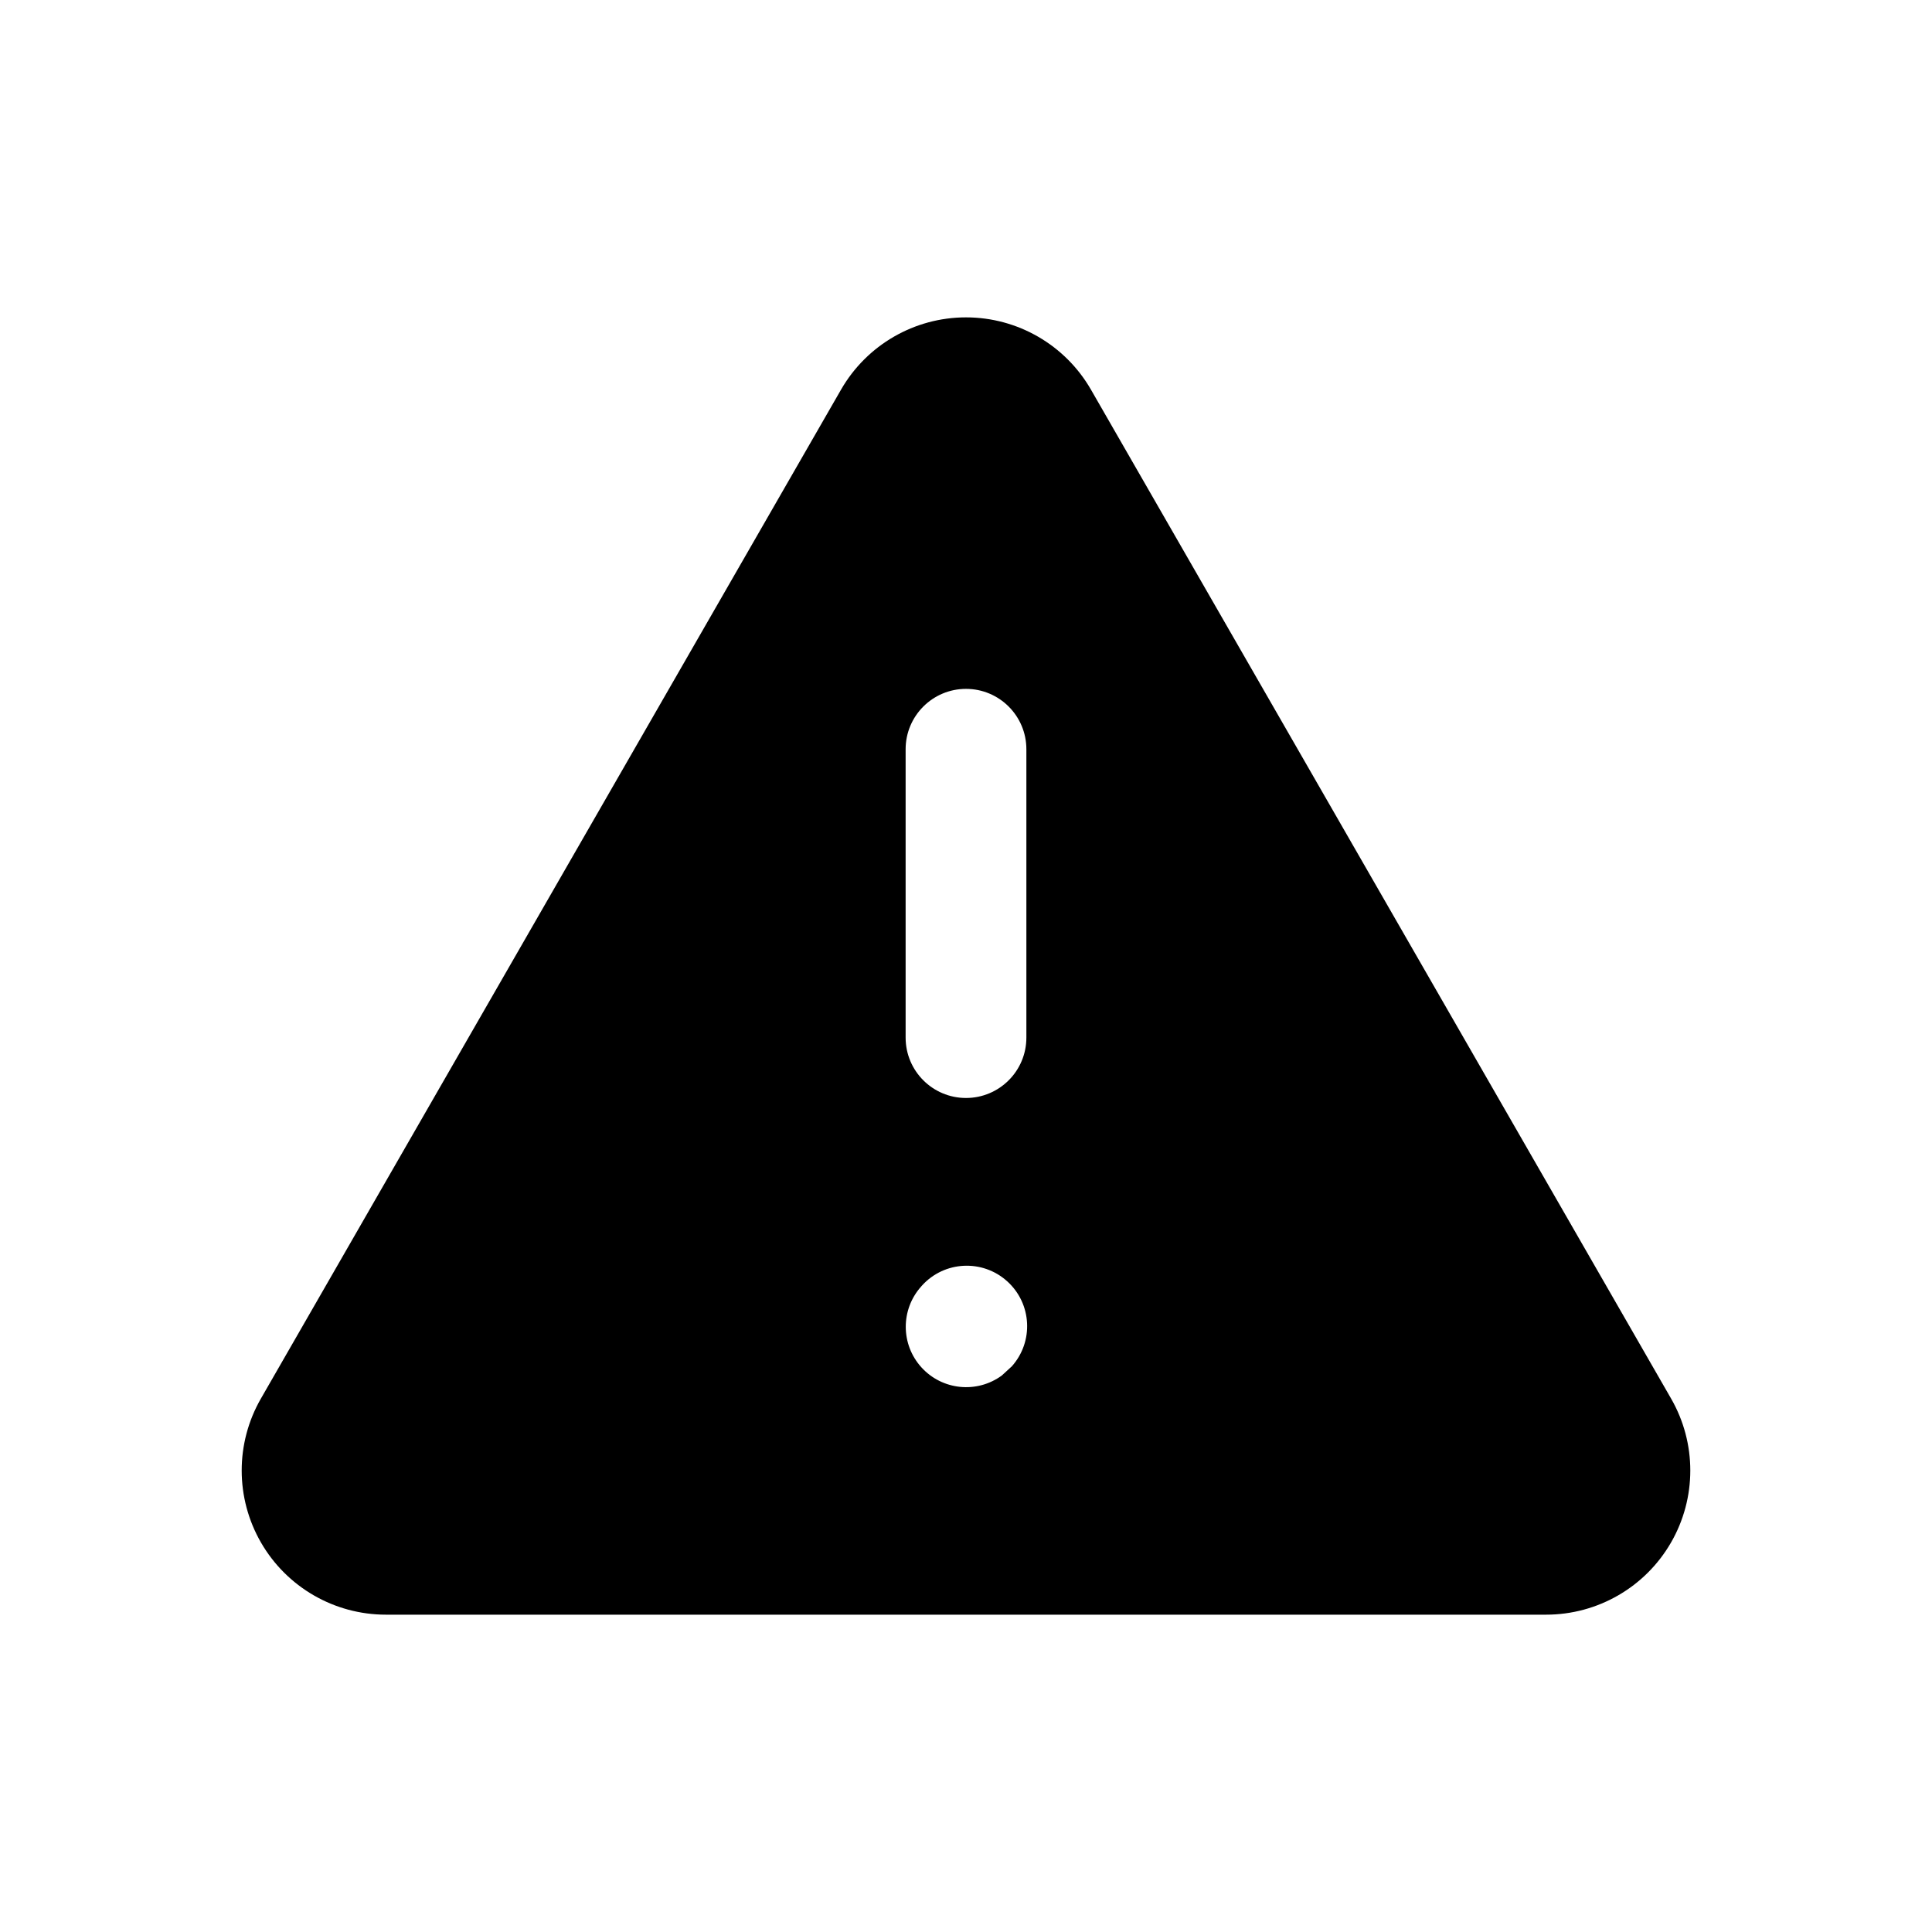
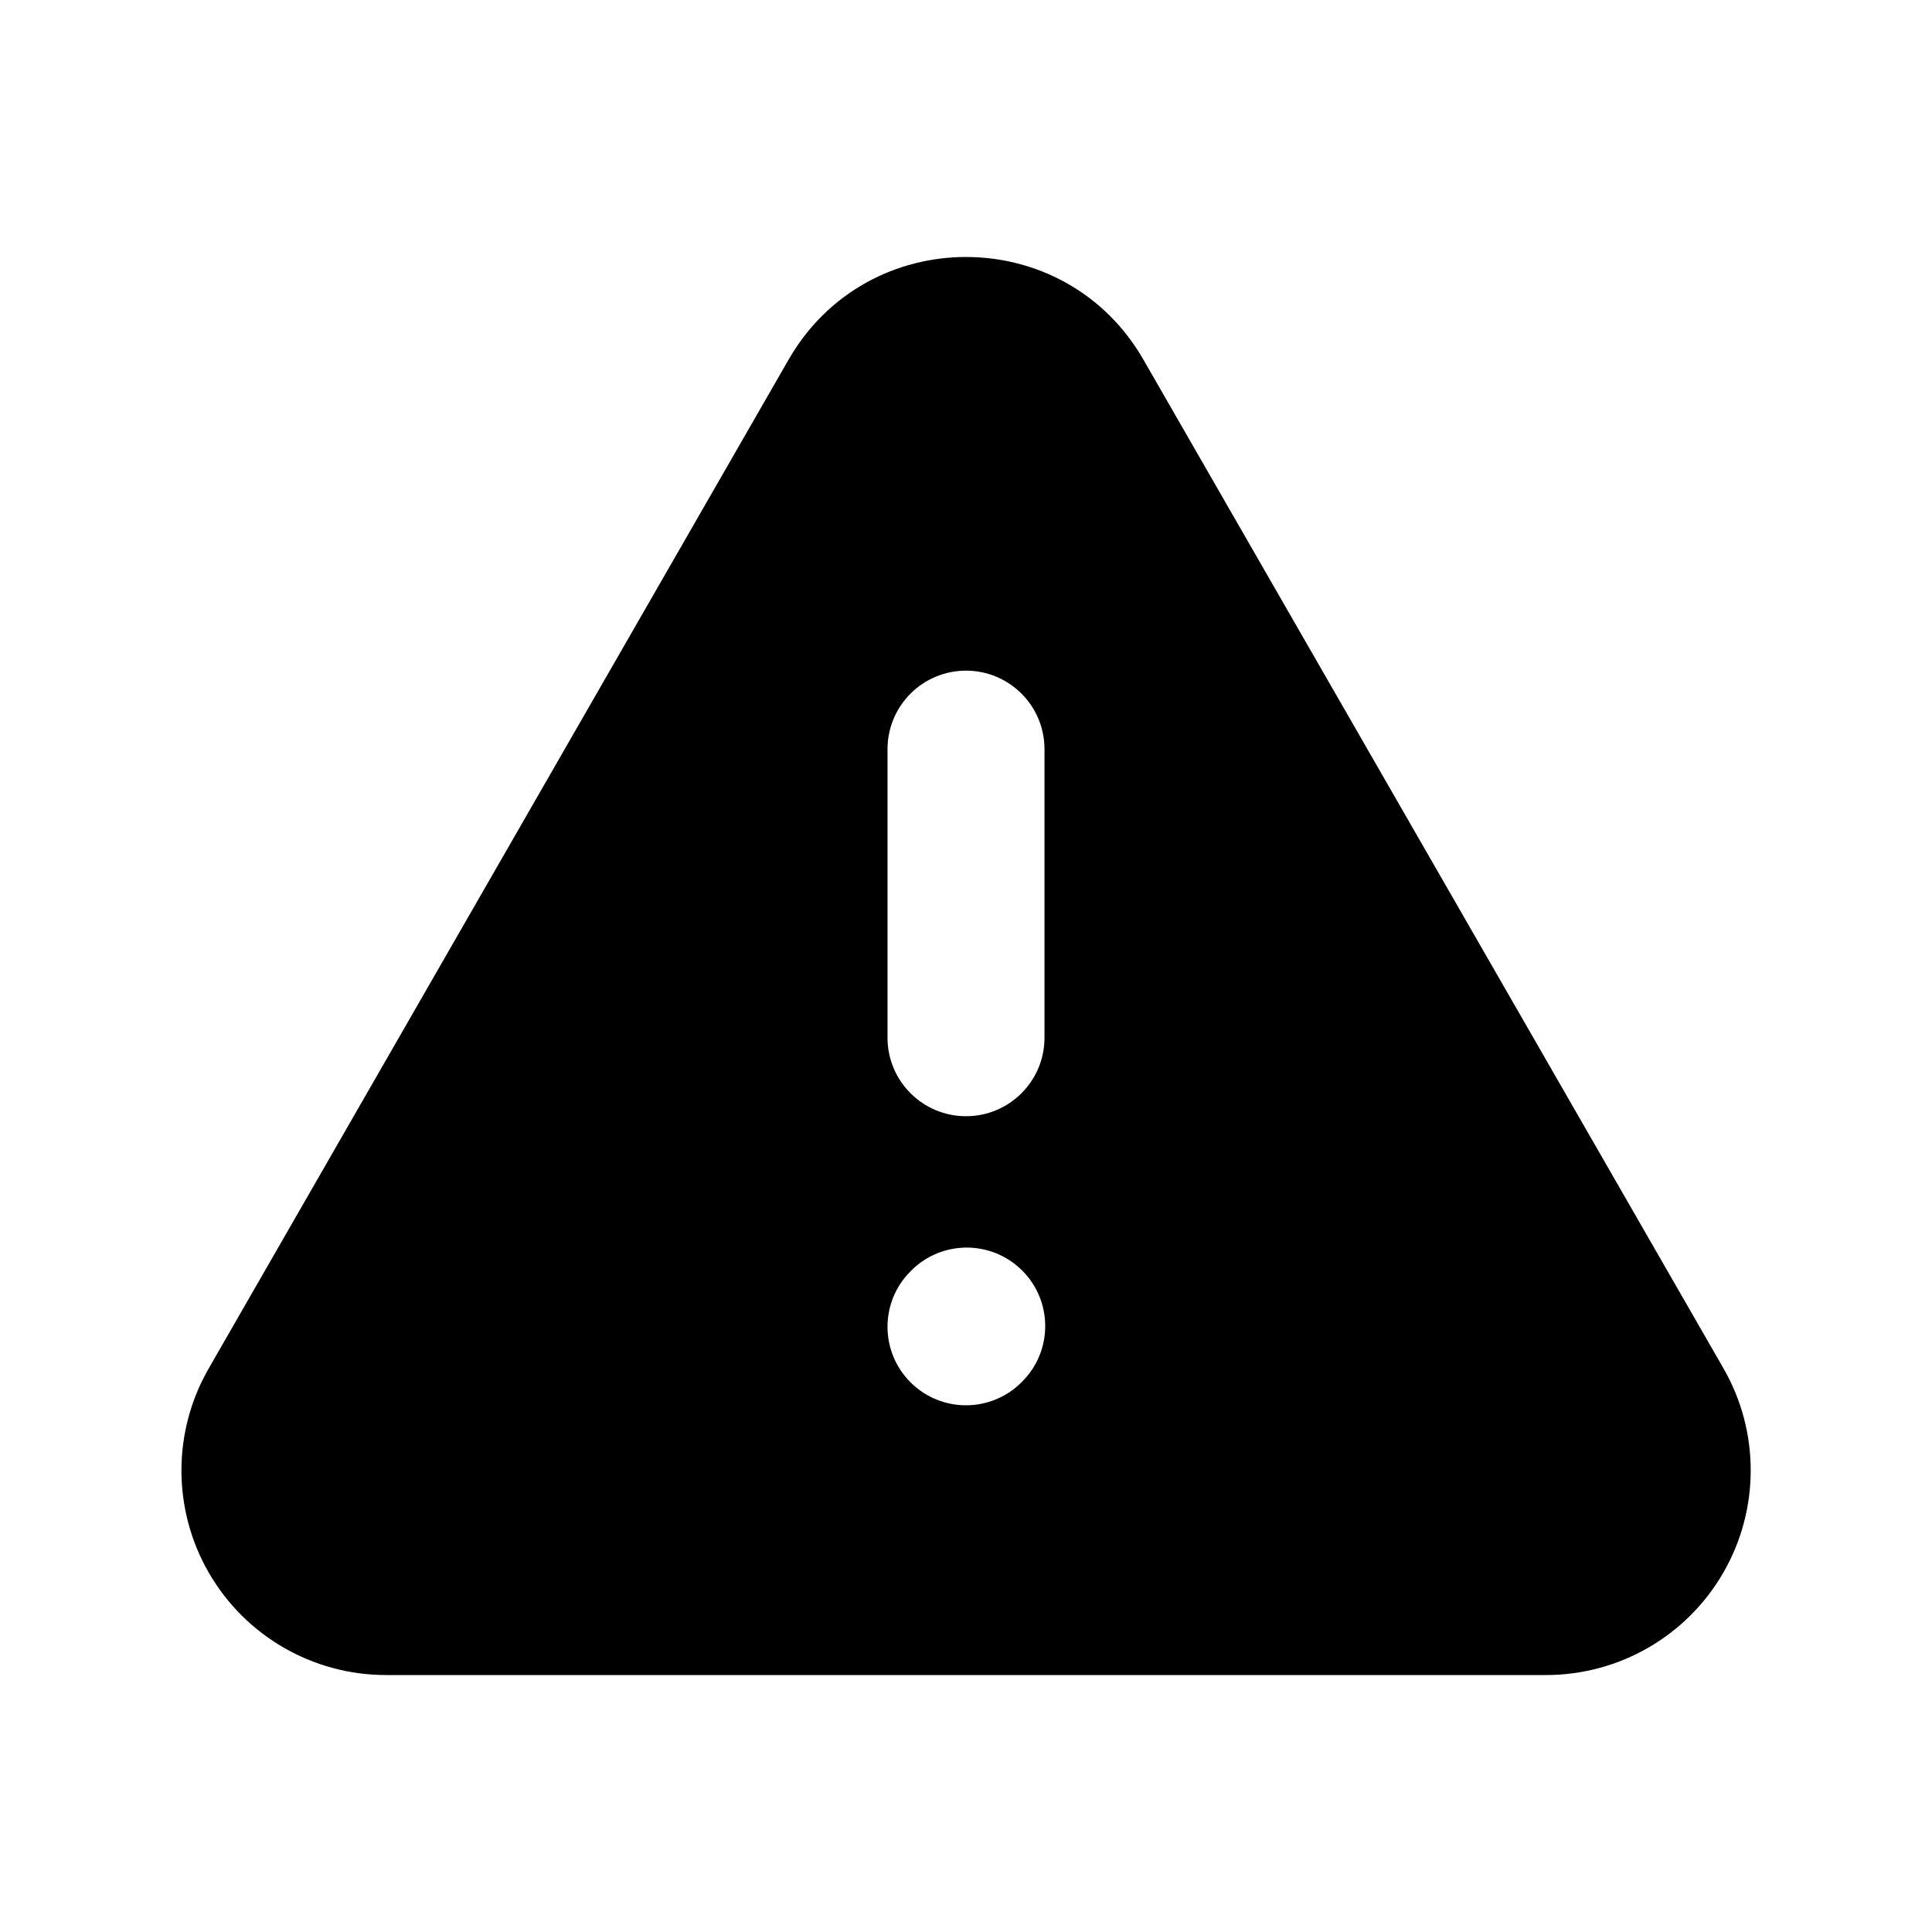
<svg xmlns="http://www.w3.org/2000/svg" fill="none" viewBox="0 0 16 16">
-   <path fill="currentColor" fill-rule="evenodd" d="M6.965 3.227a1.194 1.194 0 0 1 2.07 0l4.804 8.355a1.194 1.194 0 0 1-1.035 1.79H3.196a1.194 1.194 0 0 1-1.035-1.79zm1.376 7.384a.5.5 0 0 0-.706.036l-.006.007a.5.5 0 0 0 .668.737l.074-.068.007-.006a.5.5 0 0 0-.037-.706M8 5.705a.5.5 0 0 0-.5.5v2.388a.5.5 0 0 0 1 0V6.205a.5.5 0 0 0-.5-.5" clip-rule="evenodd" />
+   <path fill="currentColor" fill-rule="evenodd" d="M6.531 2.978c.652-1.133 2.286-1.133 2.938 0l4.804 8.354a1.695 1.695 0 0 1-1.47 2.54H3.197a1.694 1.694 0 0 1-1.468-2.54zm1.91 7.521a.65.65 0 0 0-.918.048l-.006.006a.65.65 0 0 0 .966.87l.006-.006a.65.65 0 0 0-.048-.918m-.44-4.945a.65.65 0 0 0-.651.65v2.39a.65.65 0 0 0 1.3 0v-2.39a.65.65 0 0 0-.65-.65" clip-rule="evenodd" />
</svg>
